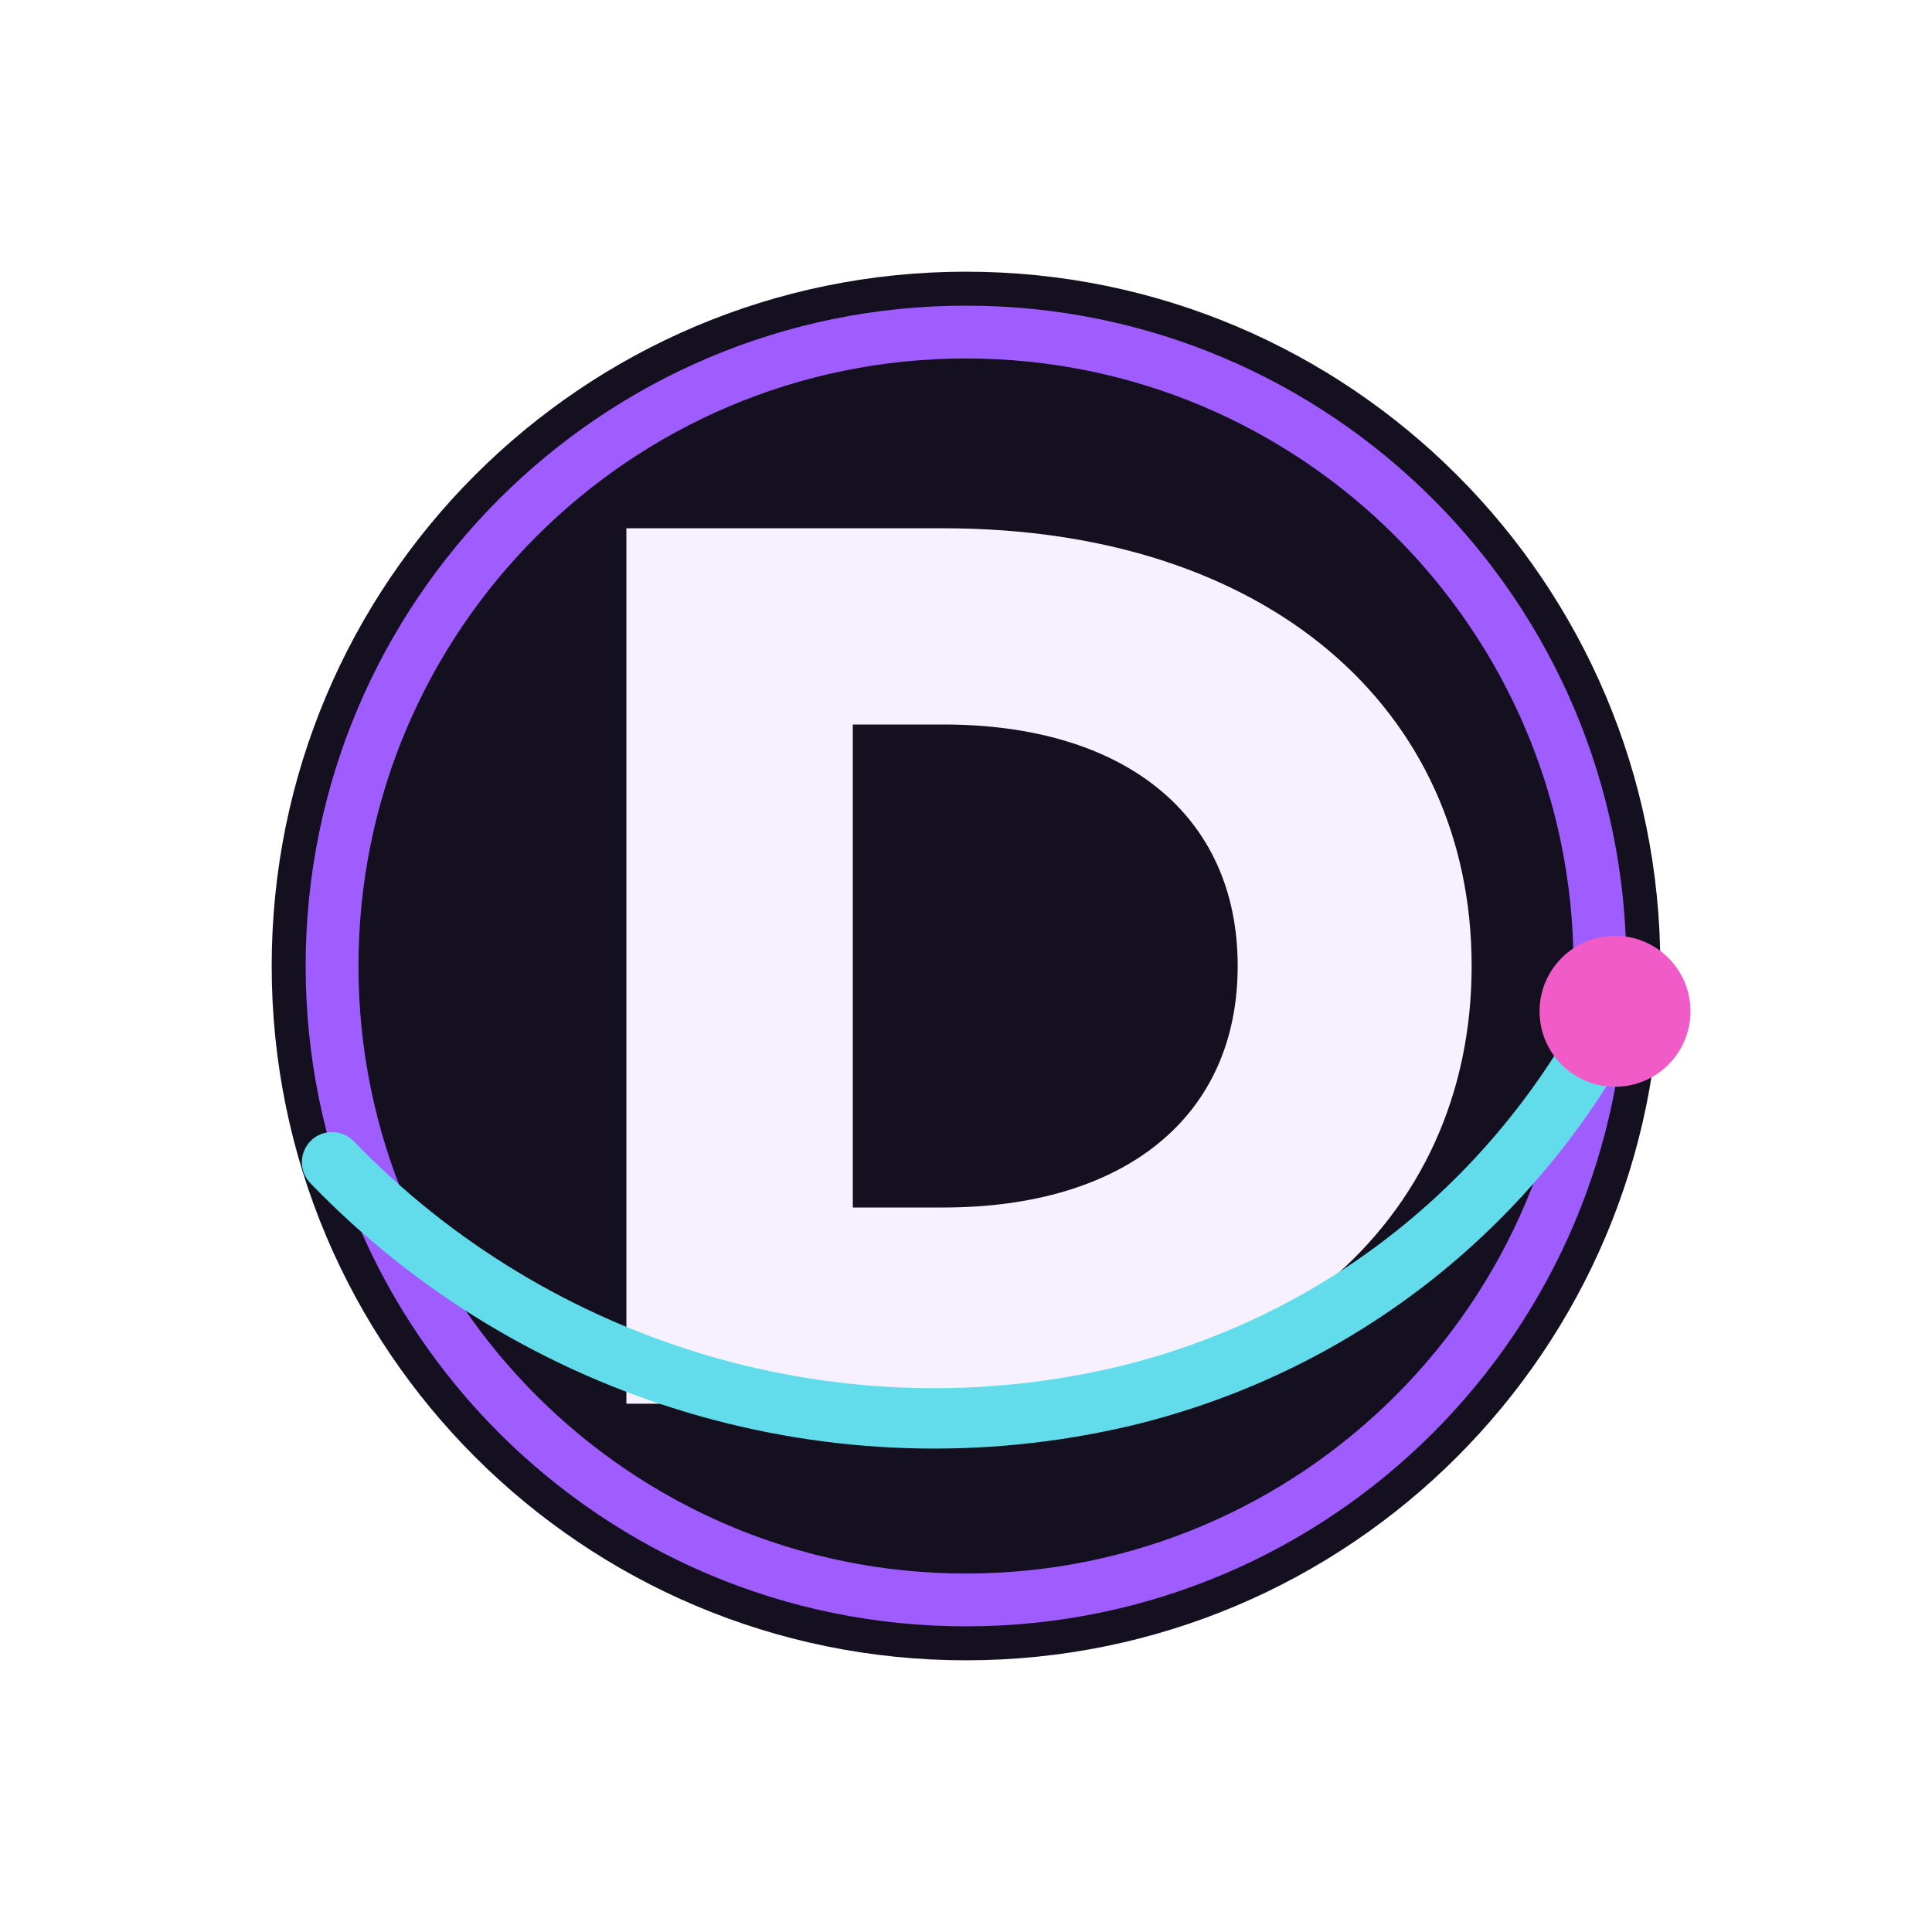
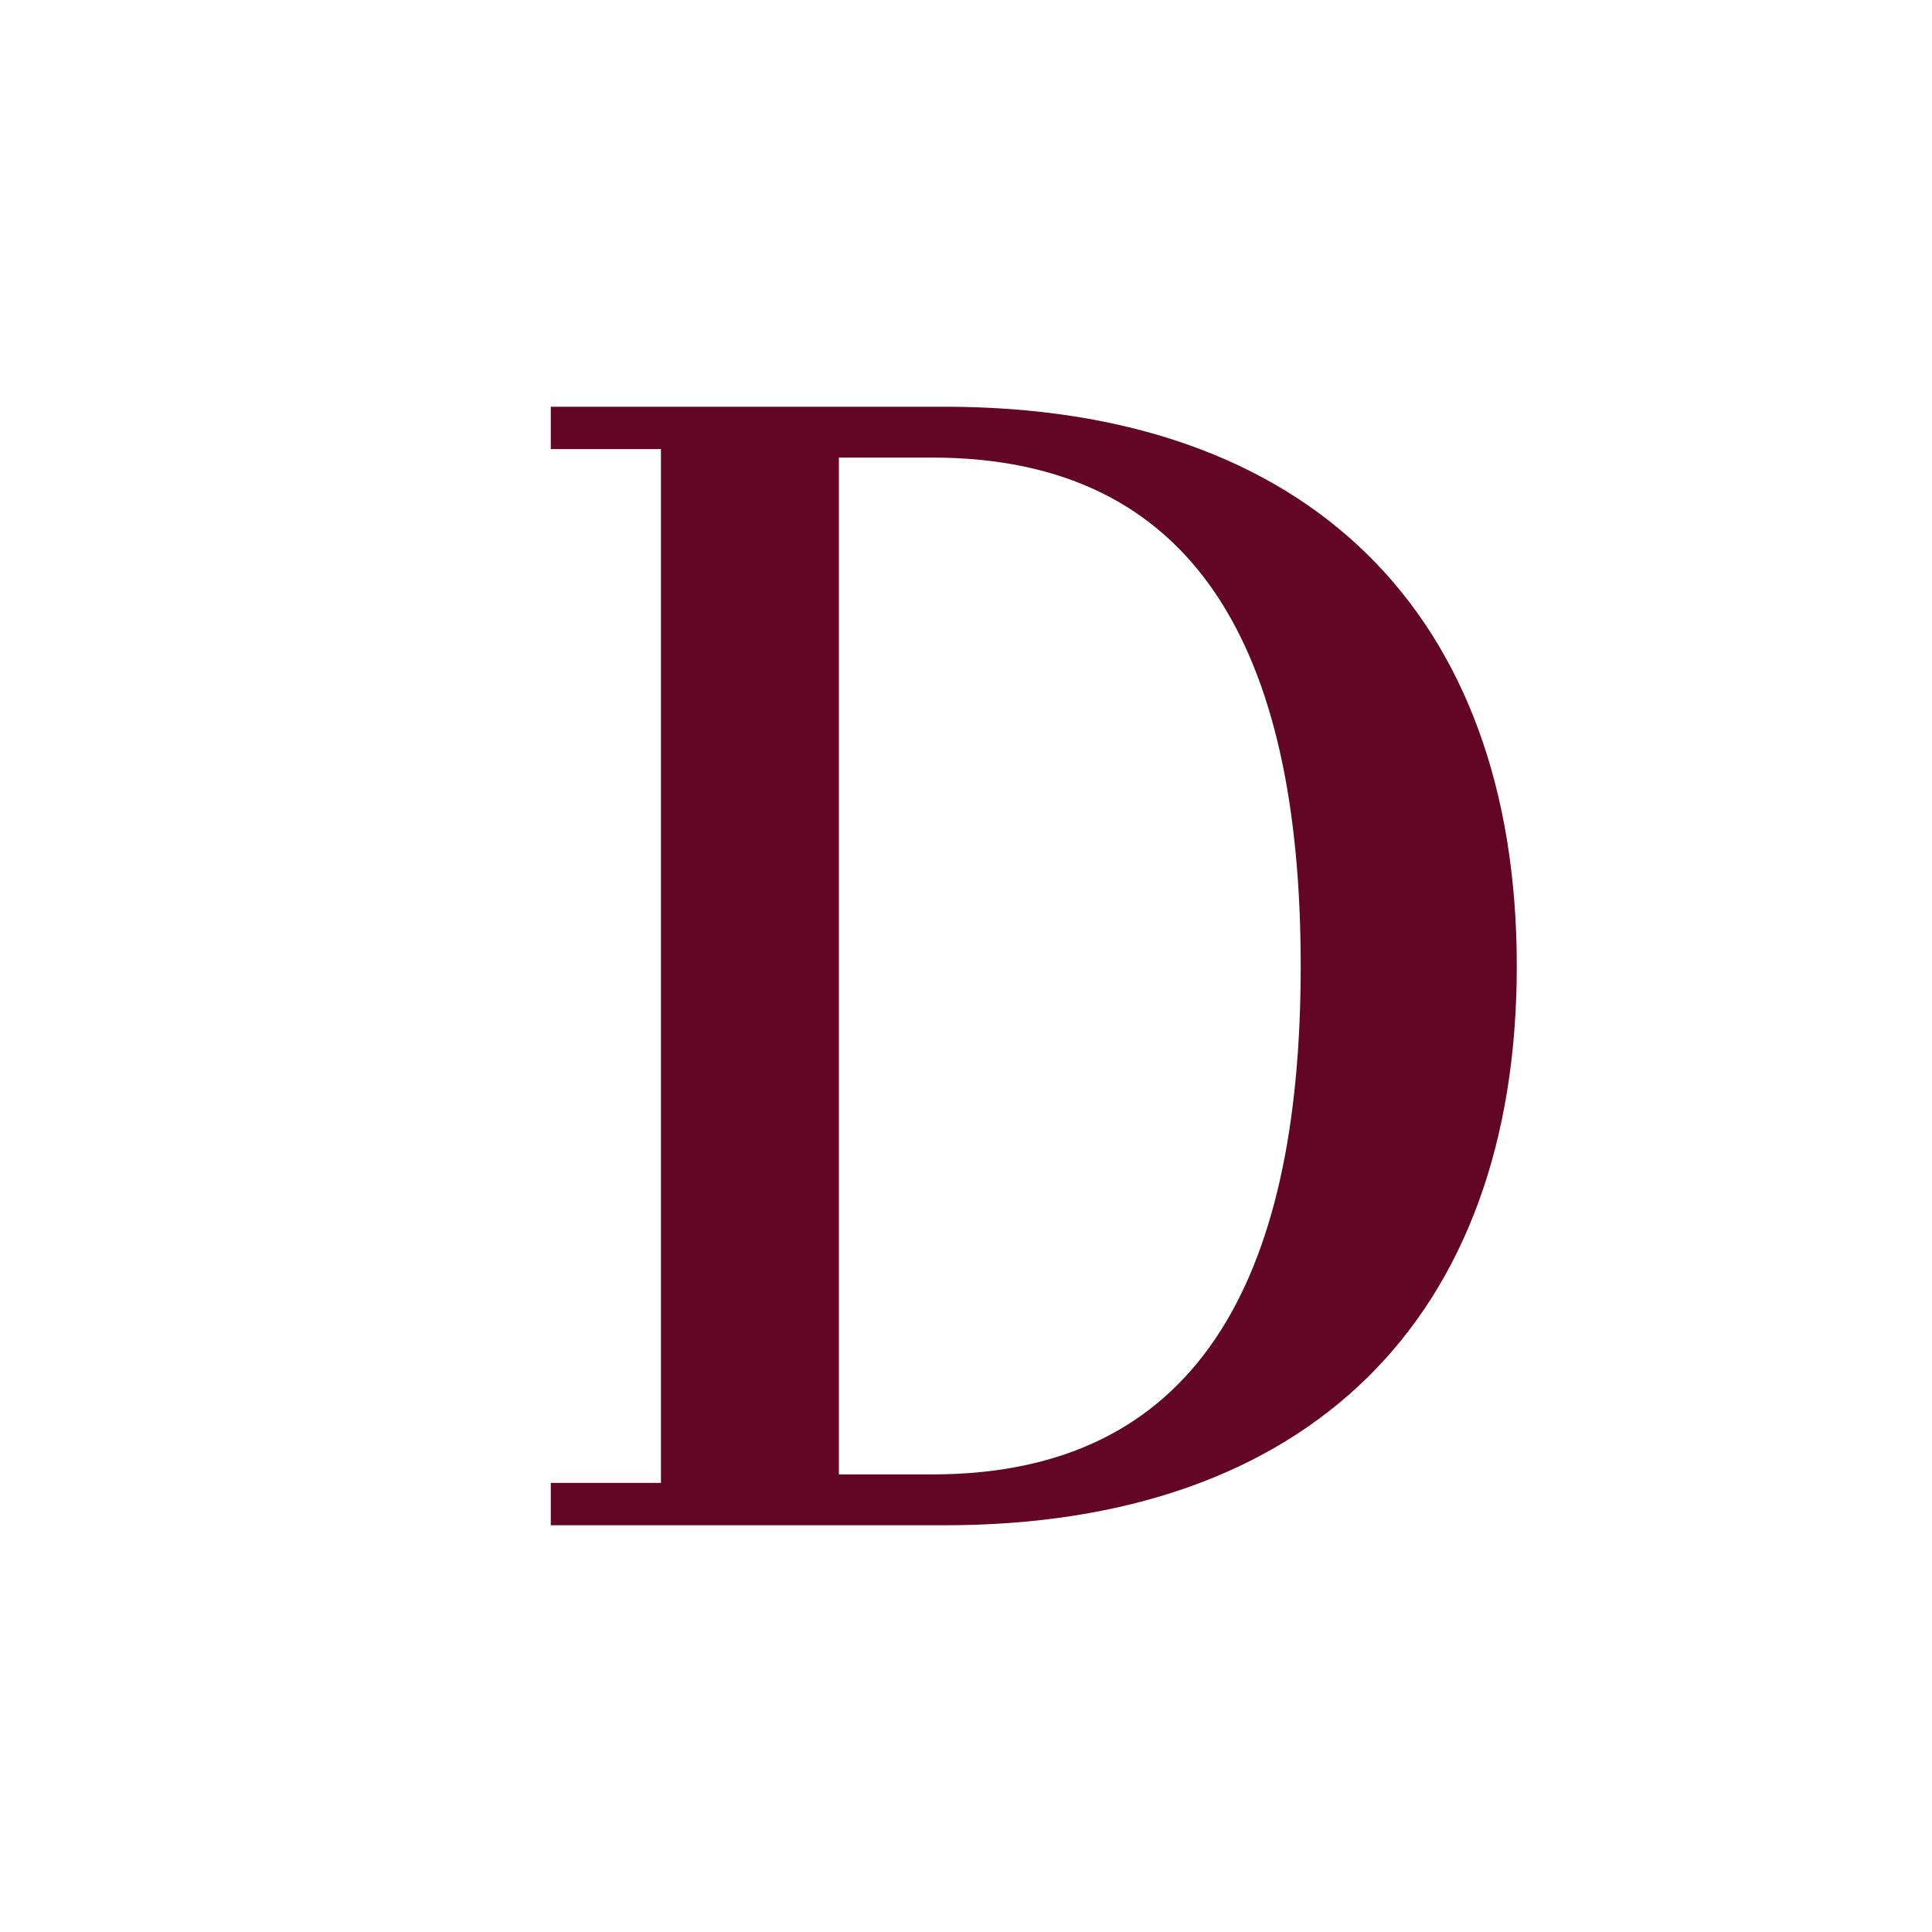
- <svg xmlns="http://www.w3.org/2000/svg" width="256" height="256" viewBox="0 0 256 256">
-   <circle cx="128" cy="128" r="92" fill="#151020" />
-   <circle cx="128" cy="128" r="84" fill="none" stroke="#9F5CFF" stroke-width="7" />
-   <path d="M83 70H125C168 70 195 94 195 128C195 162 168 186 125 186H83V70ZM113 96V160H125C149 160 164 148 164 128C164 108 149 96 125 96H113Z" fill="#F7F1FF" />
-   <path d="M44 154C71 182 111 194 149 185C178 178 201 159 214 134" fill="none" stroke="#62DCEB" stroke-width="8" stroke-linecap="round" />
-   <circle cx="214" cy="134" r="10" fill="#F05BC8" />
+ <svg xmlns="http://www.w3.org/2000/svg" width="256" height="256" viewBox="0 0 456 456">
+   <path fill="#630625" fill-rule="evenodd" d="M130 96H223C309 96 358 145 358 228S309 360 223 360H130V350H156V106H130ZM198 108V348H220C282 348 307 303 307 228S282 108 220 108Z" />
</svg>
